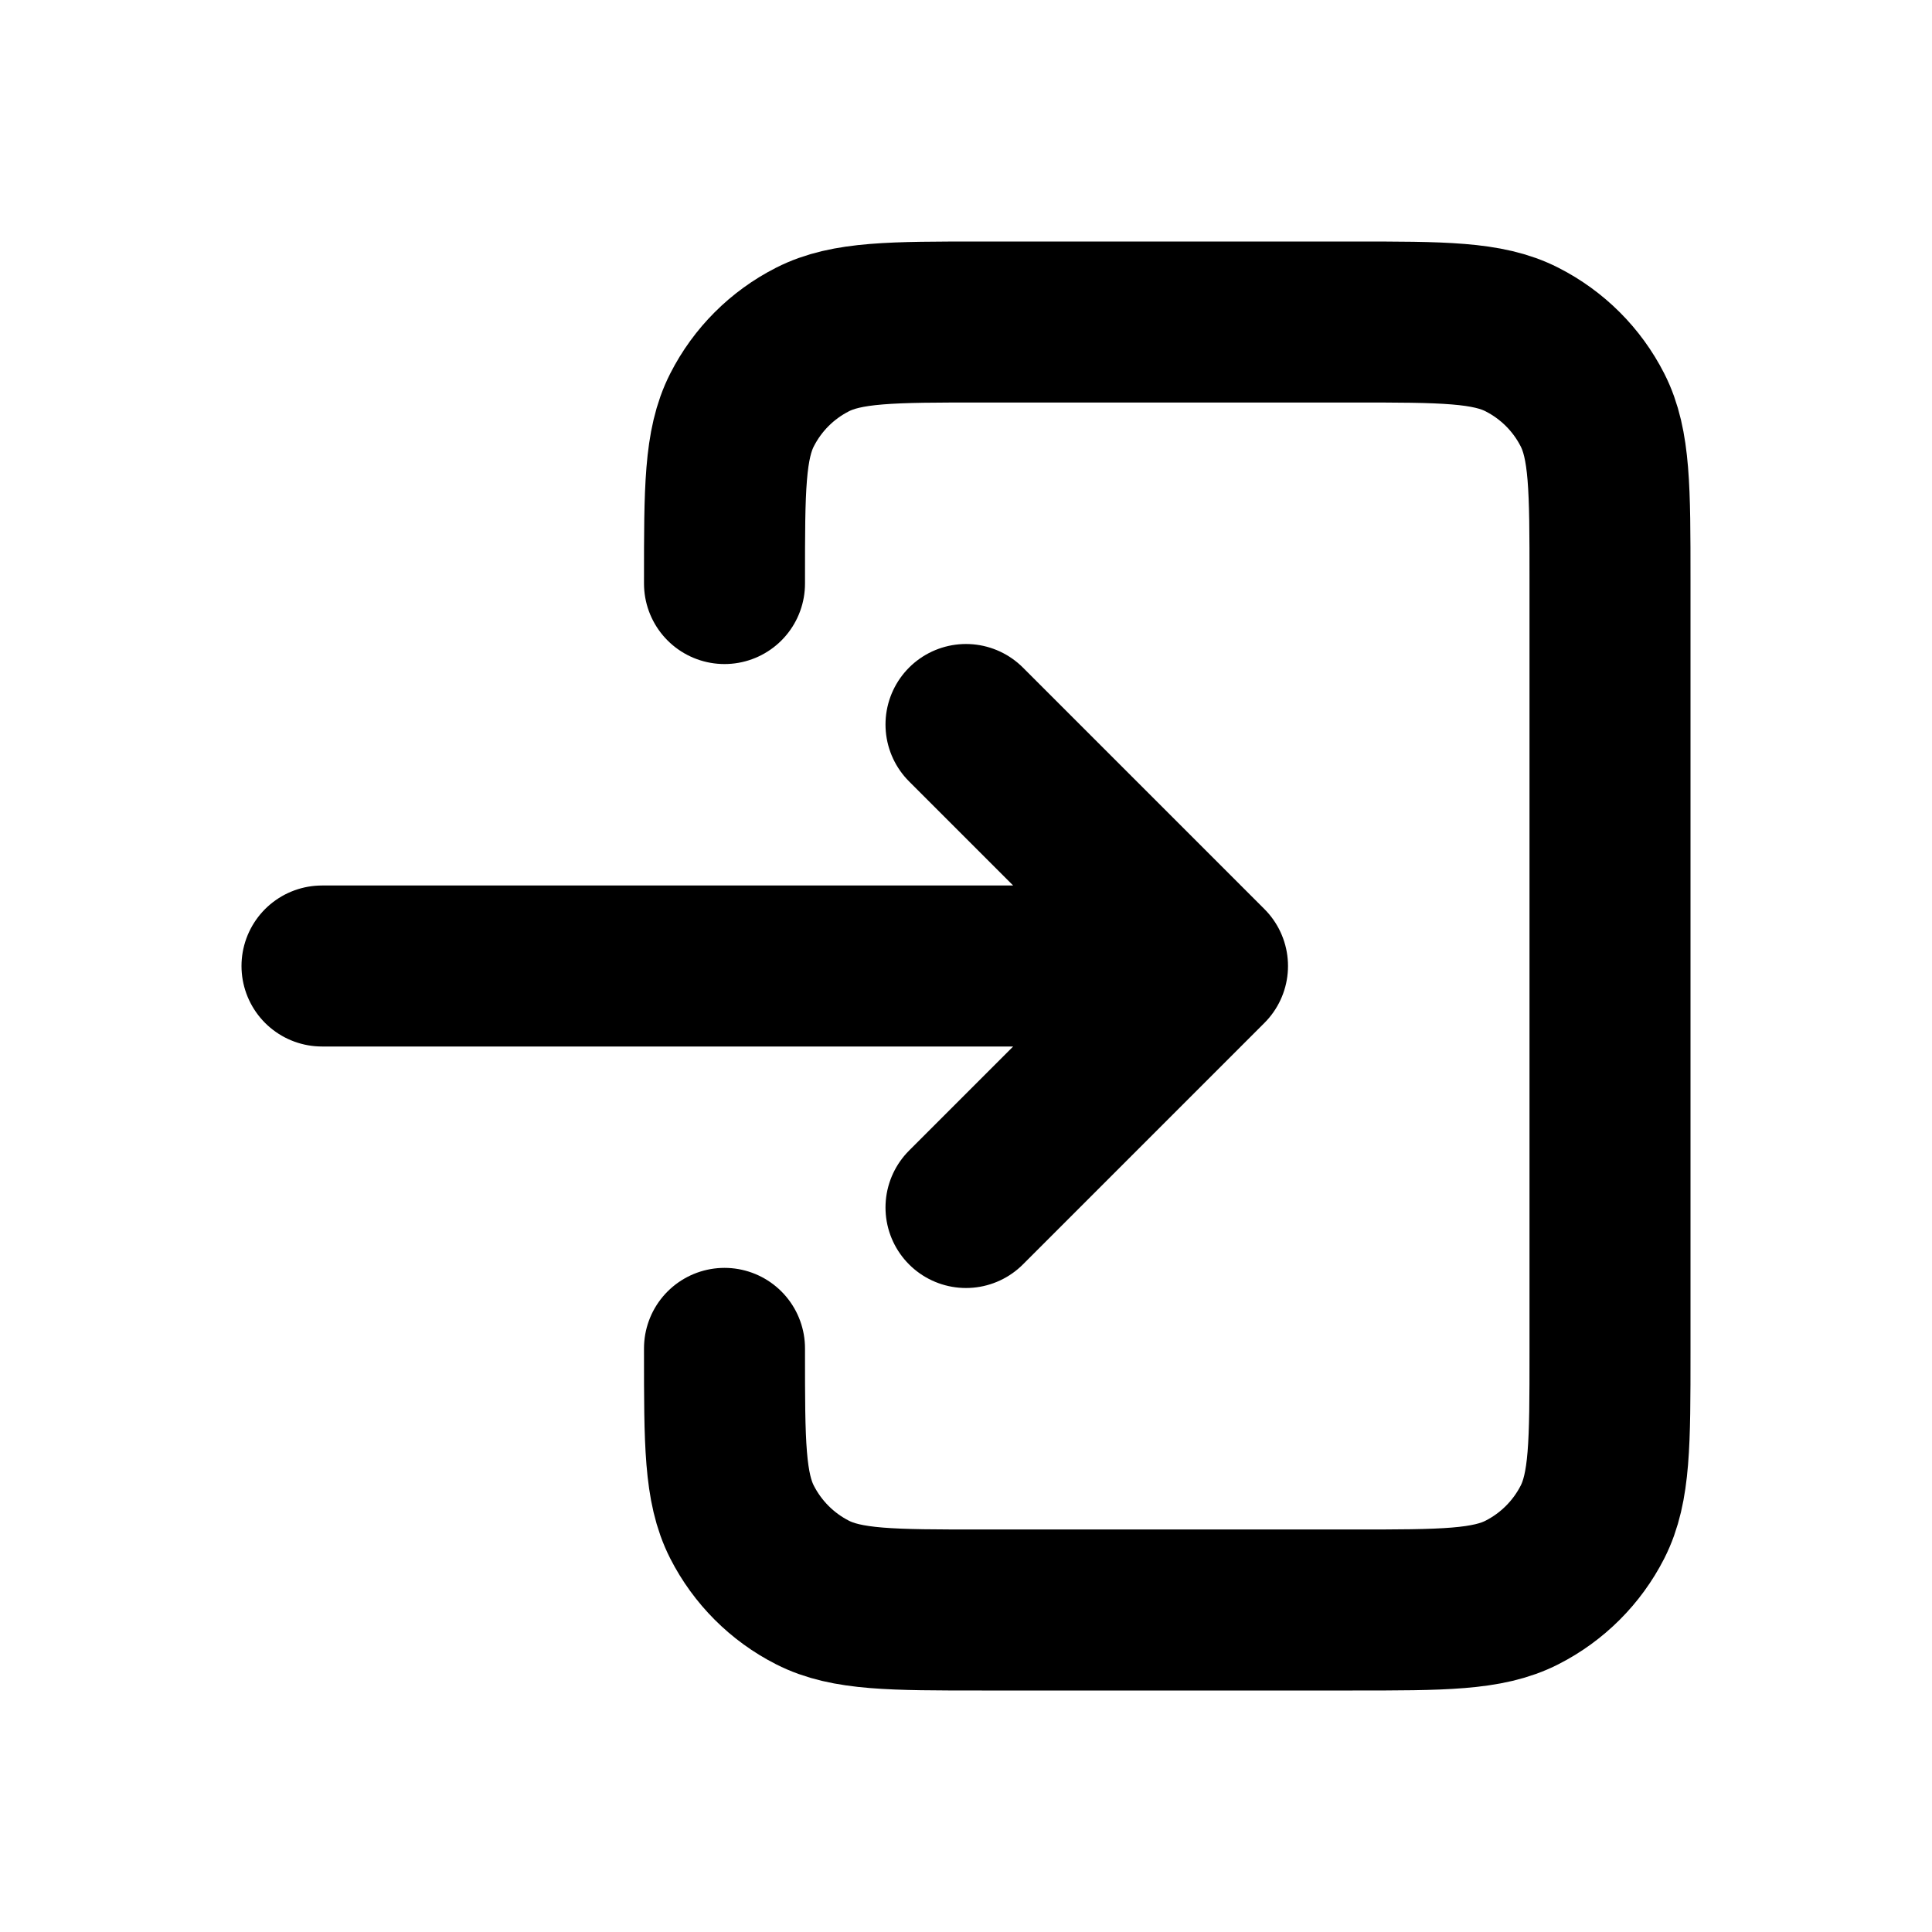
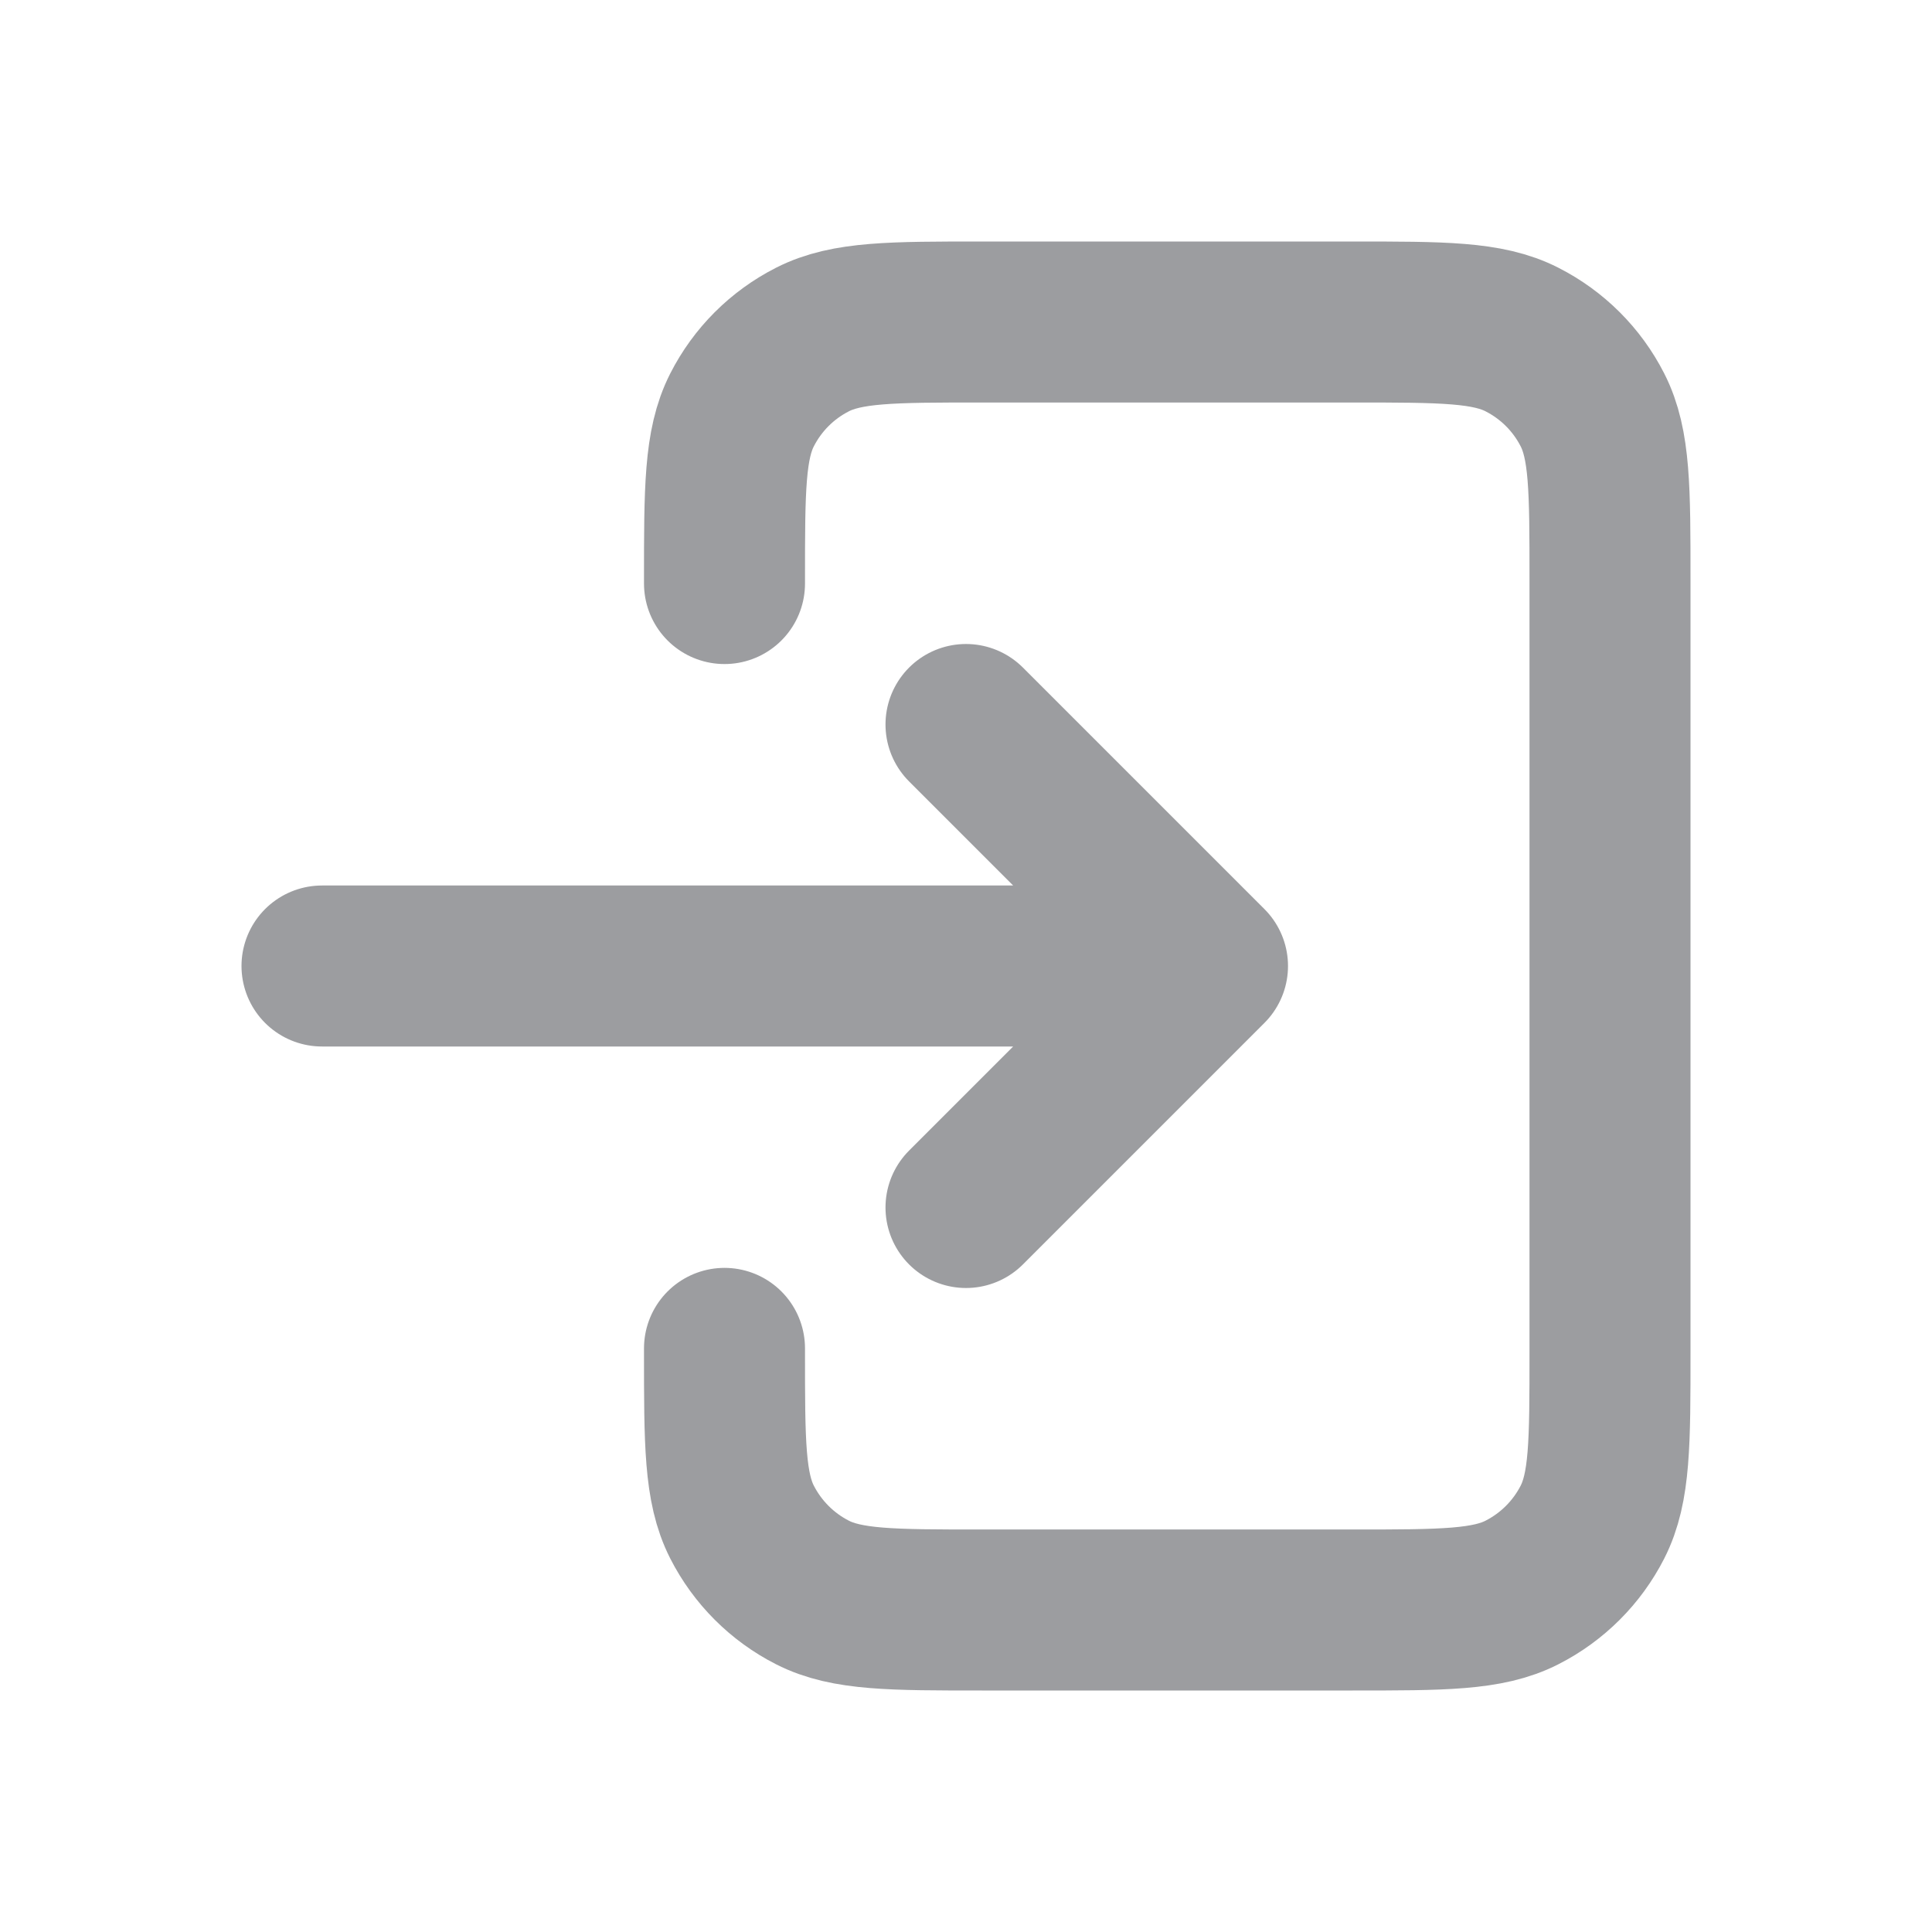
<svg xmlns="http://www.w3.org/2000/svg" width="40px" height="40px" viewBox="0 0 24 24" fill="none">
  <g id="Interface / Log_Out">
-     <path id="Vector" d="M12 15L15 12M15 12L12 9M15 12H4M9 7.249V7.2C9 6.08 9 5.52 9.218 5.092C9.41 4.715 9.715 4.41 10.092 4.218C10.52 4 11.08 4 12.2 4H16.8C17.92 4 18.48 4 18.907 4.218C19.284 4.41 19.59 4.715 19.782 5.092C20 5.519 20 6.079 20 7.197V16.804C20 17.922 20 18.48 19.782 18.908C19.59 19.284 19.284 19.59 18.907 19.782C18.48 20 17.921 20 16.803 20H12.197C11.079 20 10.519 20 10.092 19.782C9.715 19.59 9.41 19.284 9.218 18.908C9 18.48 9 17.92 9 16.8V16.75" stroke="#000000" stroke-width="2" stroke-linecap="round" stroke-linejoin="round" />
+     <path id="Vector" d="M12 15L15 12M15 12L12 9M15 12H4M9 7.249V7.2C9 6.08 9 5.52 9.218 5.092C9.41 4.715 9.715 4.41 10.092 4.218C10.52 4 11.08 4 12.2 4H16.8C17.92 4 18.48 4 18.907 4.218C19.284 4.41 19.59 4.715 19.782 5.092C20 5.519 20 6.079 20 7.197V16.804C20 17.922 20 18.48 19.782 18.908C19.59 19.284 19.284 19.59 18.907 19.782C18.48 20 17.921 20 16.803 20H12.197C11.079 20 10.519 20 10.092 19.782C9.715 19.59 9.41 19.284 9.218 18.908C9 18.48 9 17.92 9 16.8V16.75" stroke="#9c9da0" stroke-width="2" stroke-linecap="round" stroke-linejoin="round" />
  </g>
</svg>
